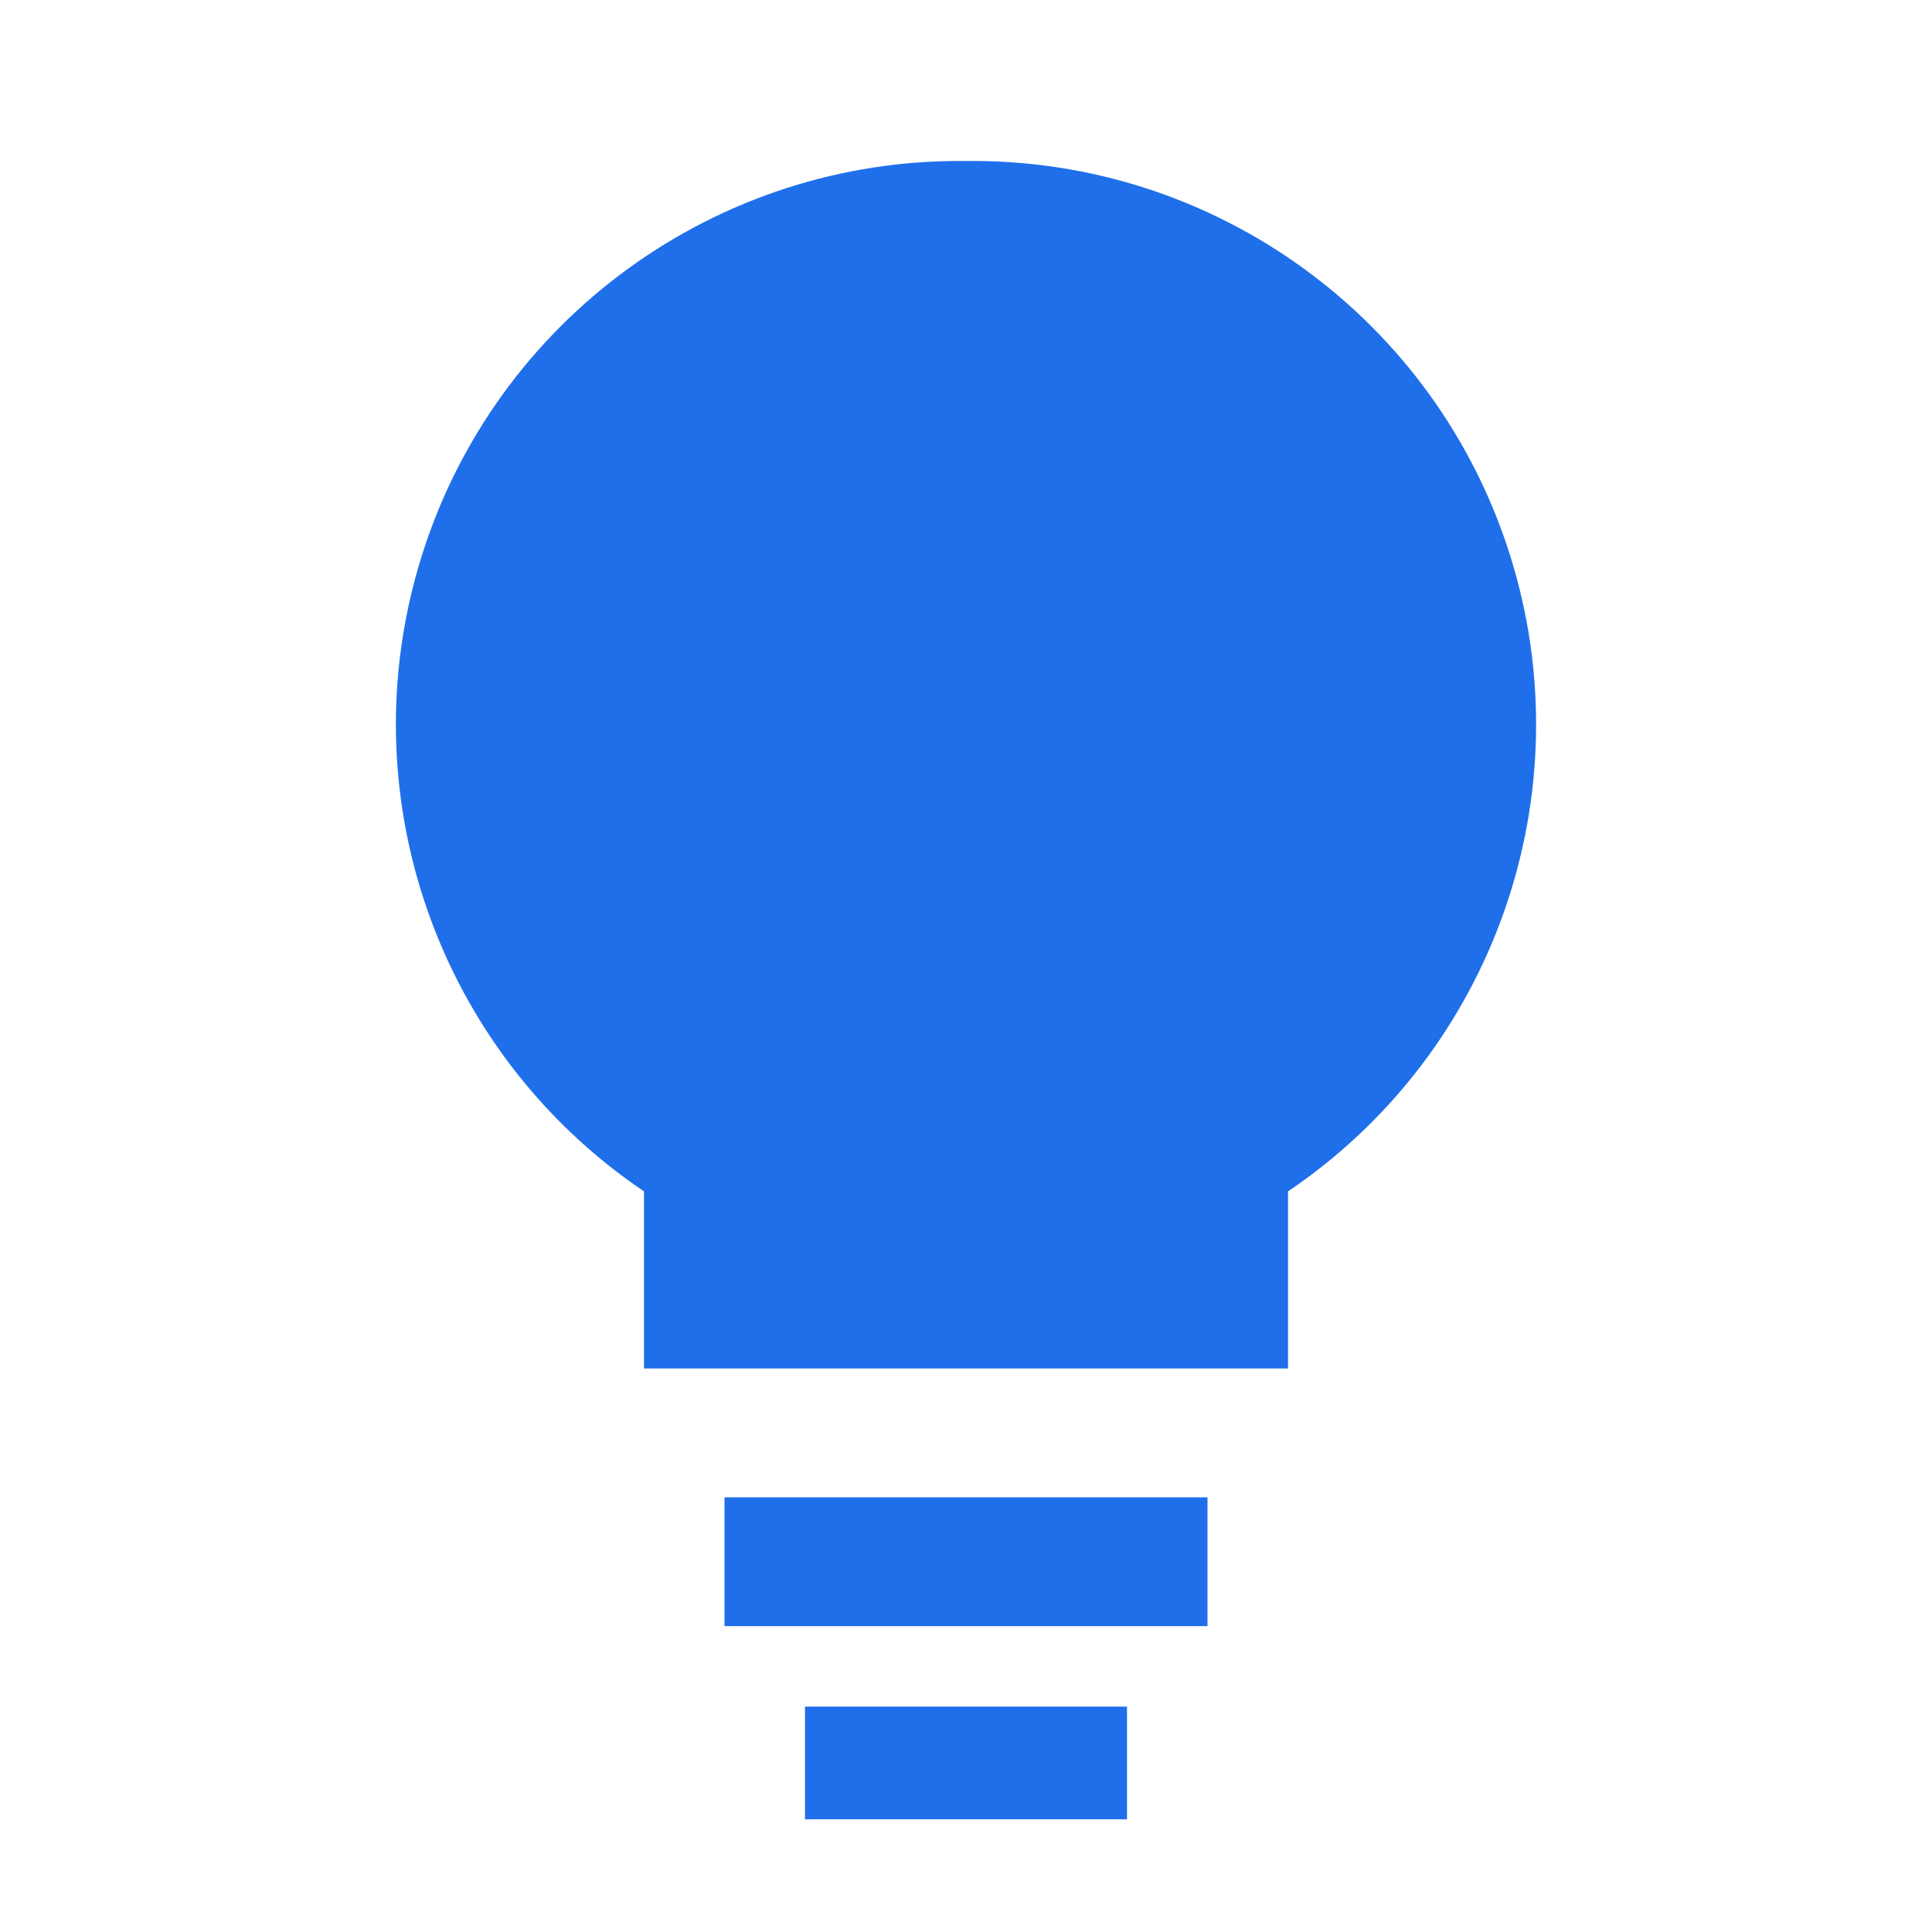
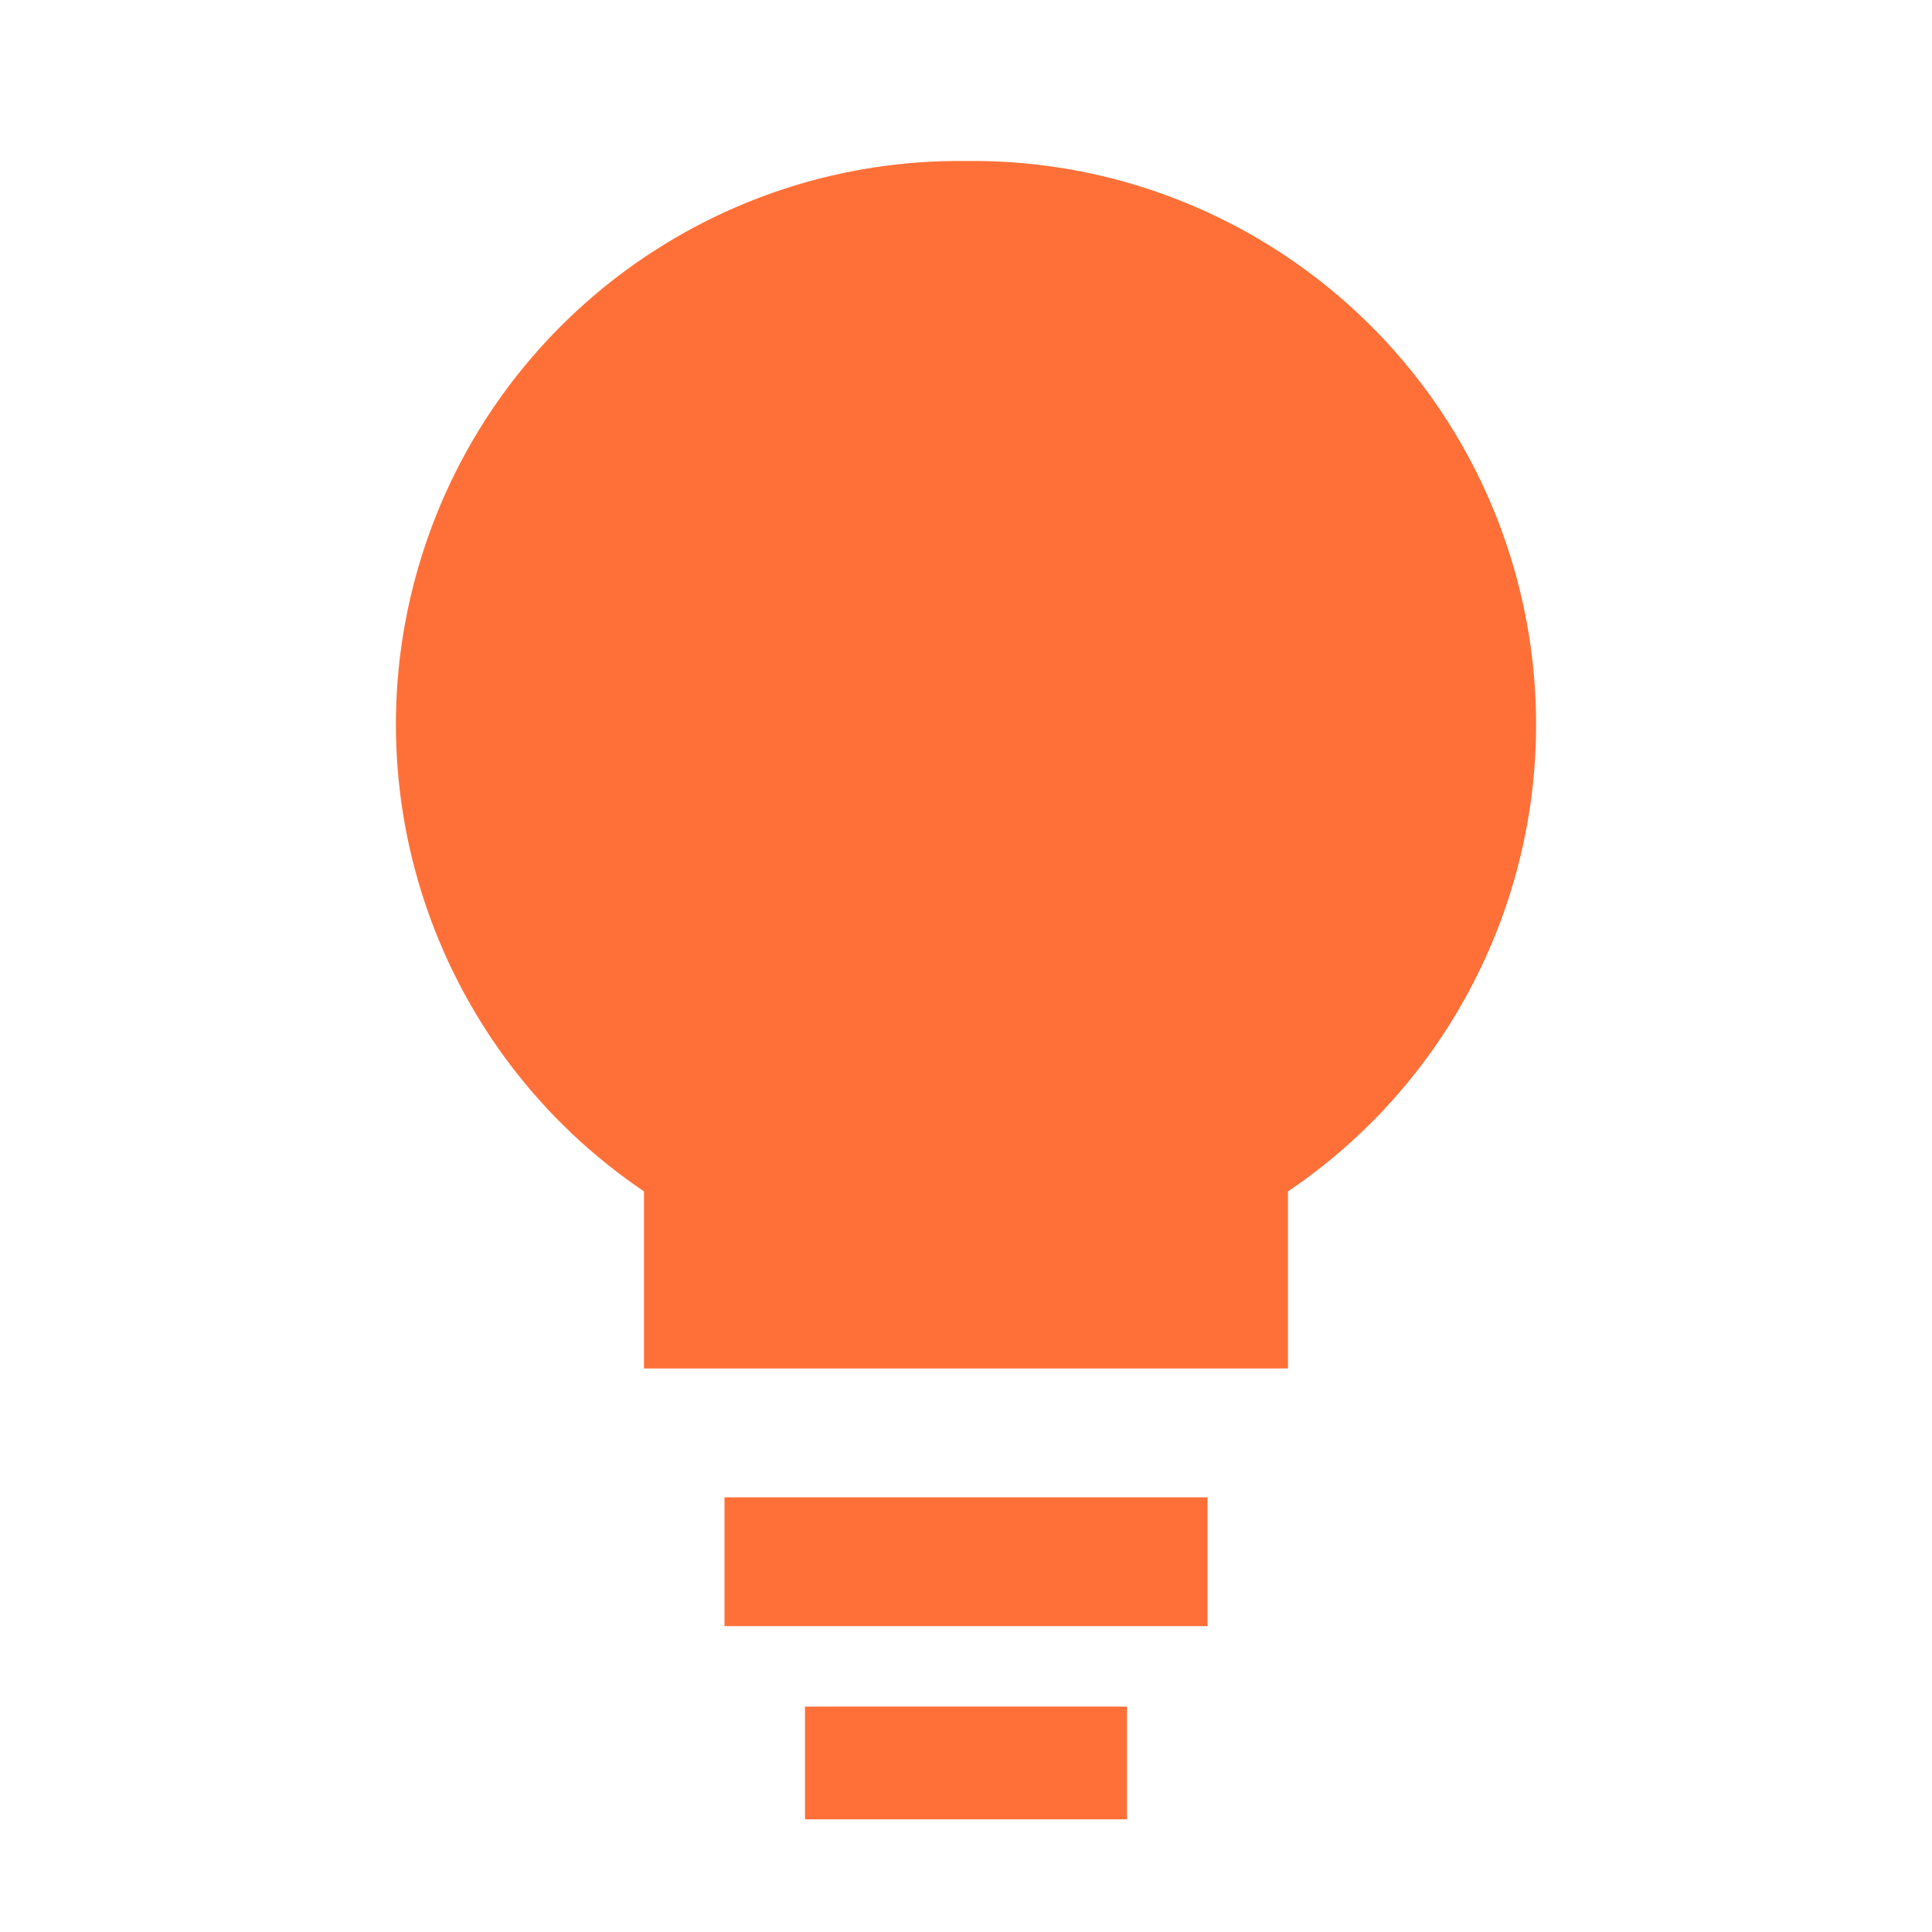
- <svg xmlns="http://www.w3.org/2000/svg" viewBox="0 0 24 24" width="24" height="24" fill="#1F6FEB" role="img" aria-label="smart strand">
+ <svg xmlns="http://www.w3.org/2000/svg" viewBox="0 0 24 24" width="24" height="24" fill="#FF7038" role="img" aria-label="smart strand">
  <path d="M12 2 A7 7 0 0 0 8 14.8 V17 h8 v-2.2 A7 7 0 0 0 12 2 Z M9 18.6 h6 v1.6 h-6 Z M10 21.2 h4 v1.4 h-4 Z" />
</svg>
